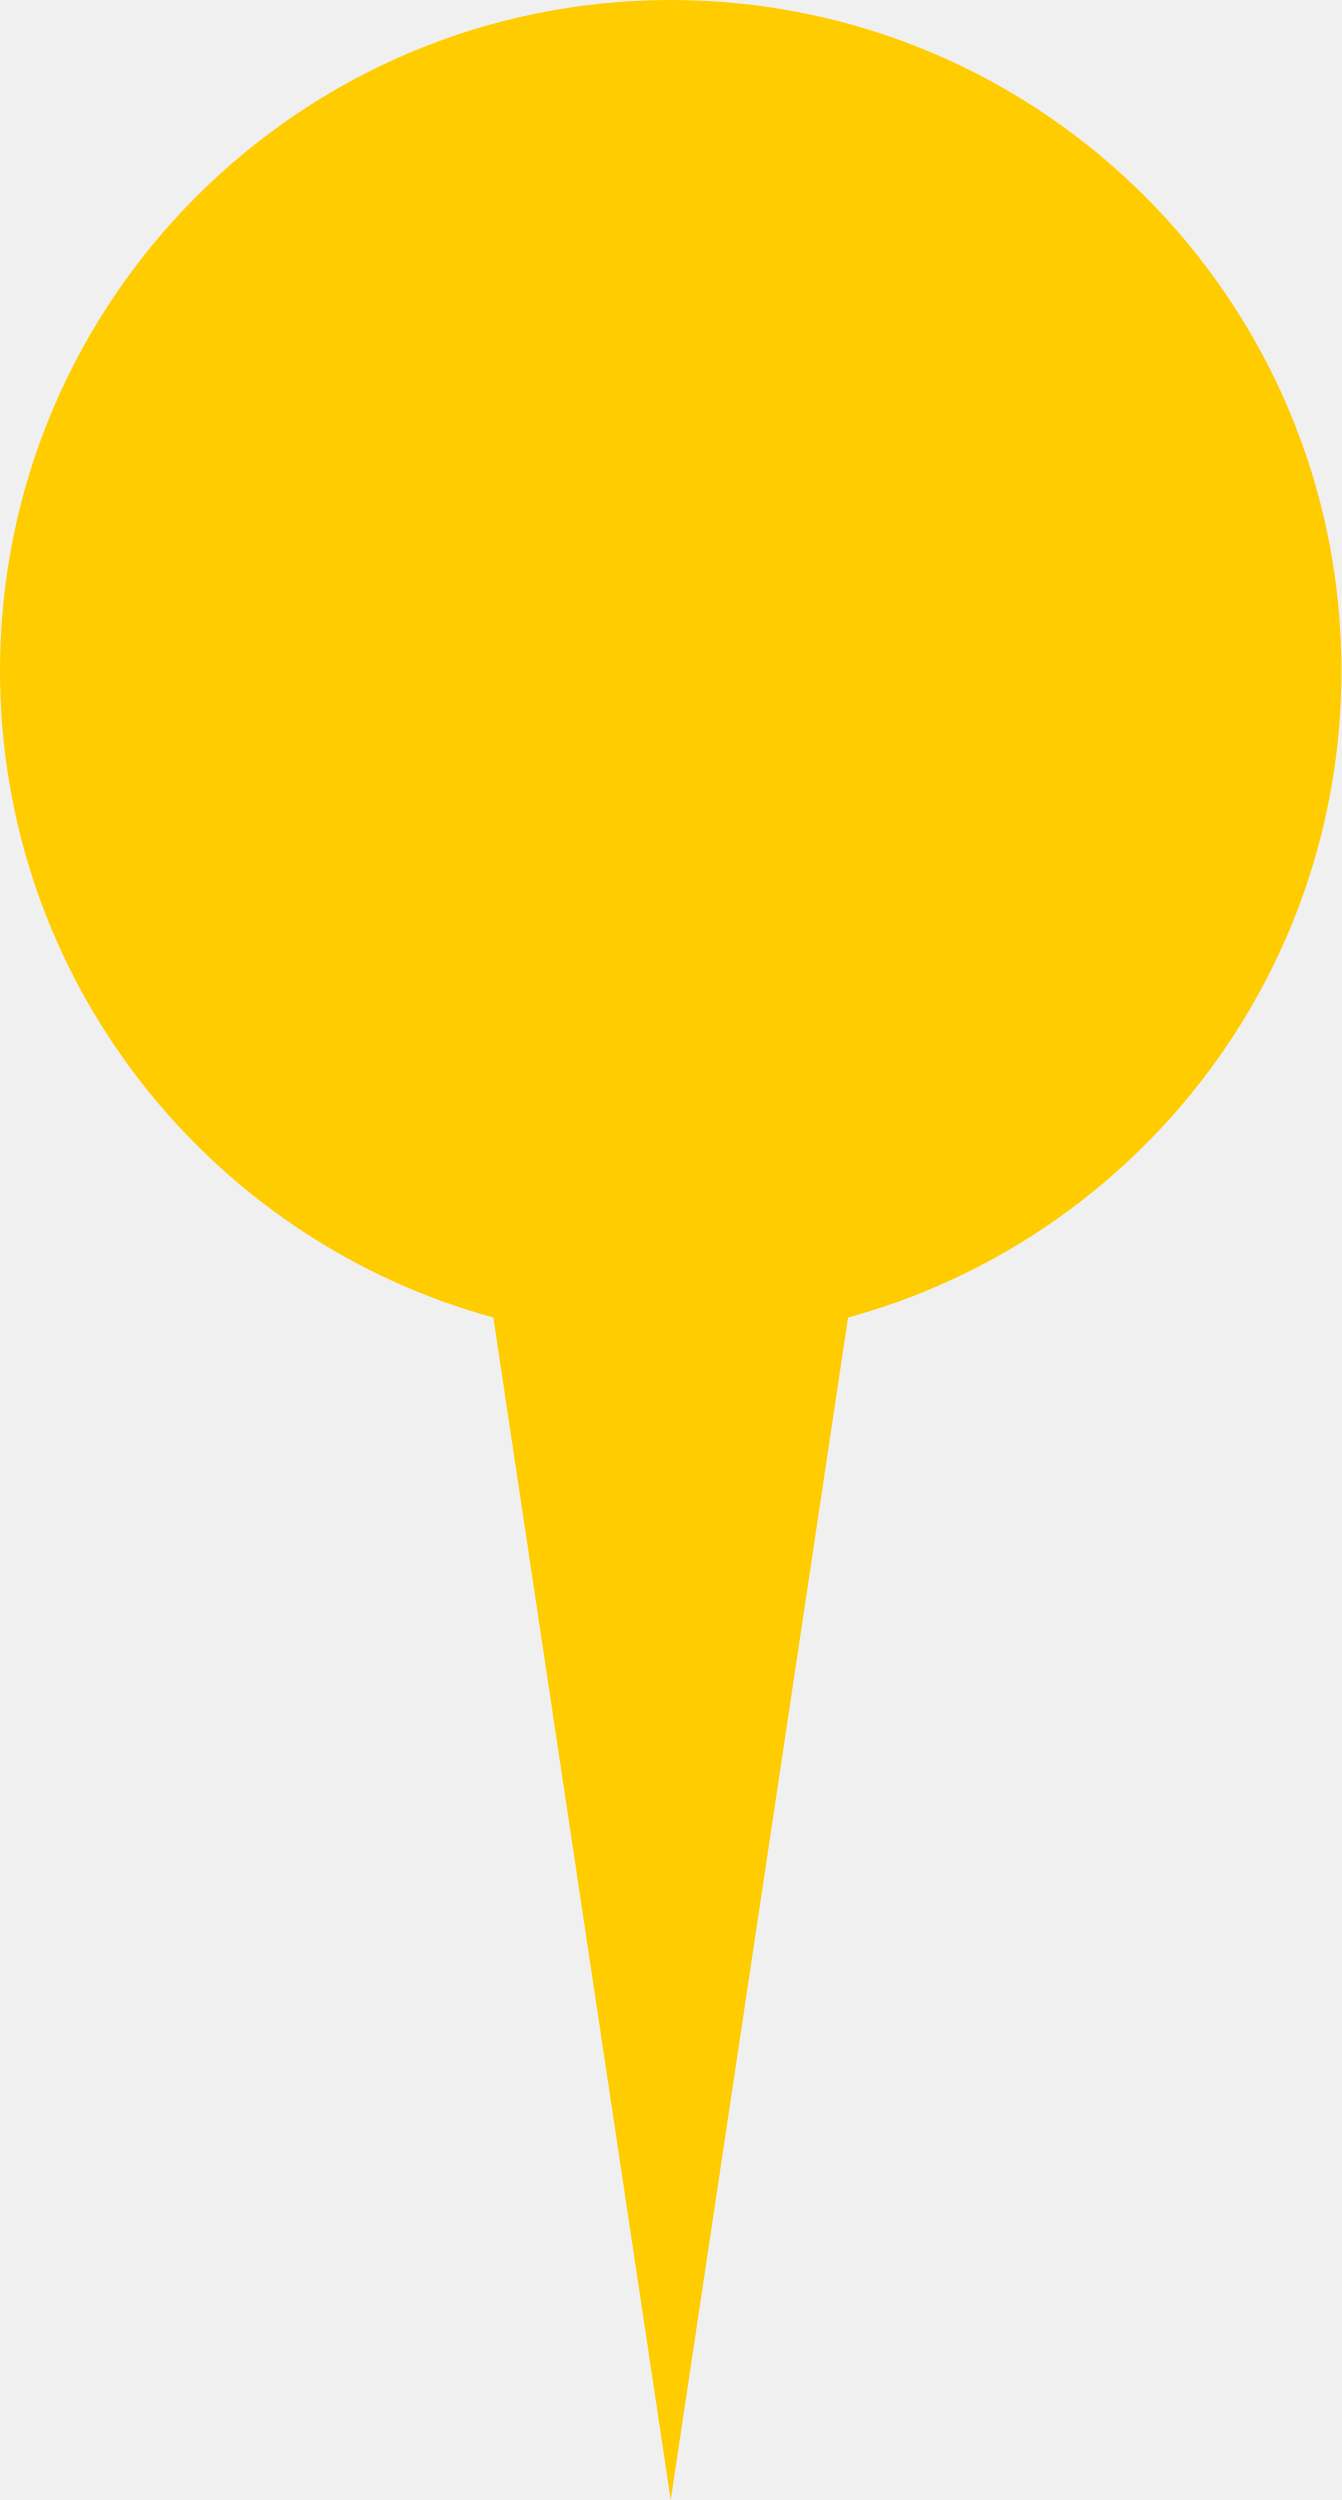
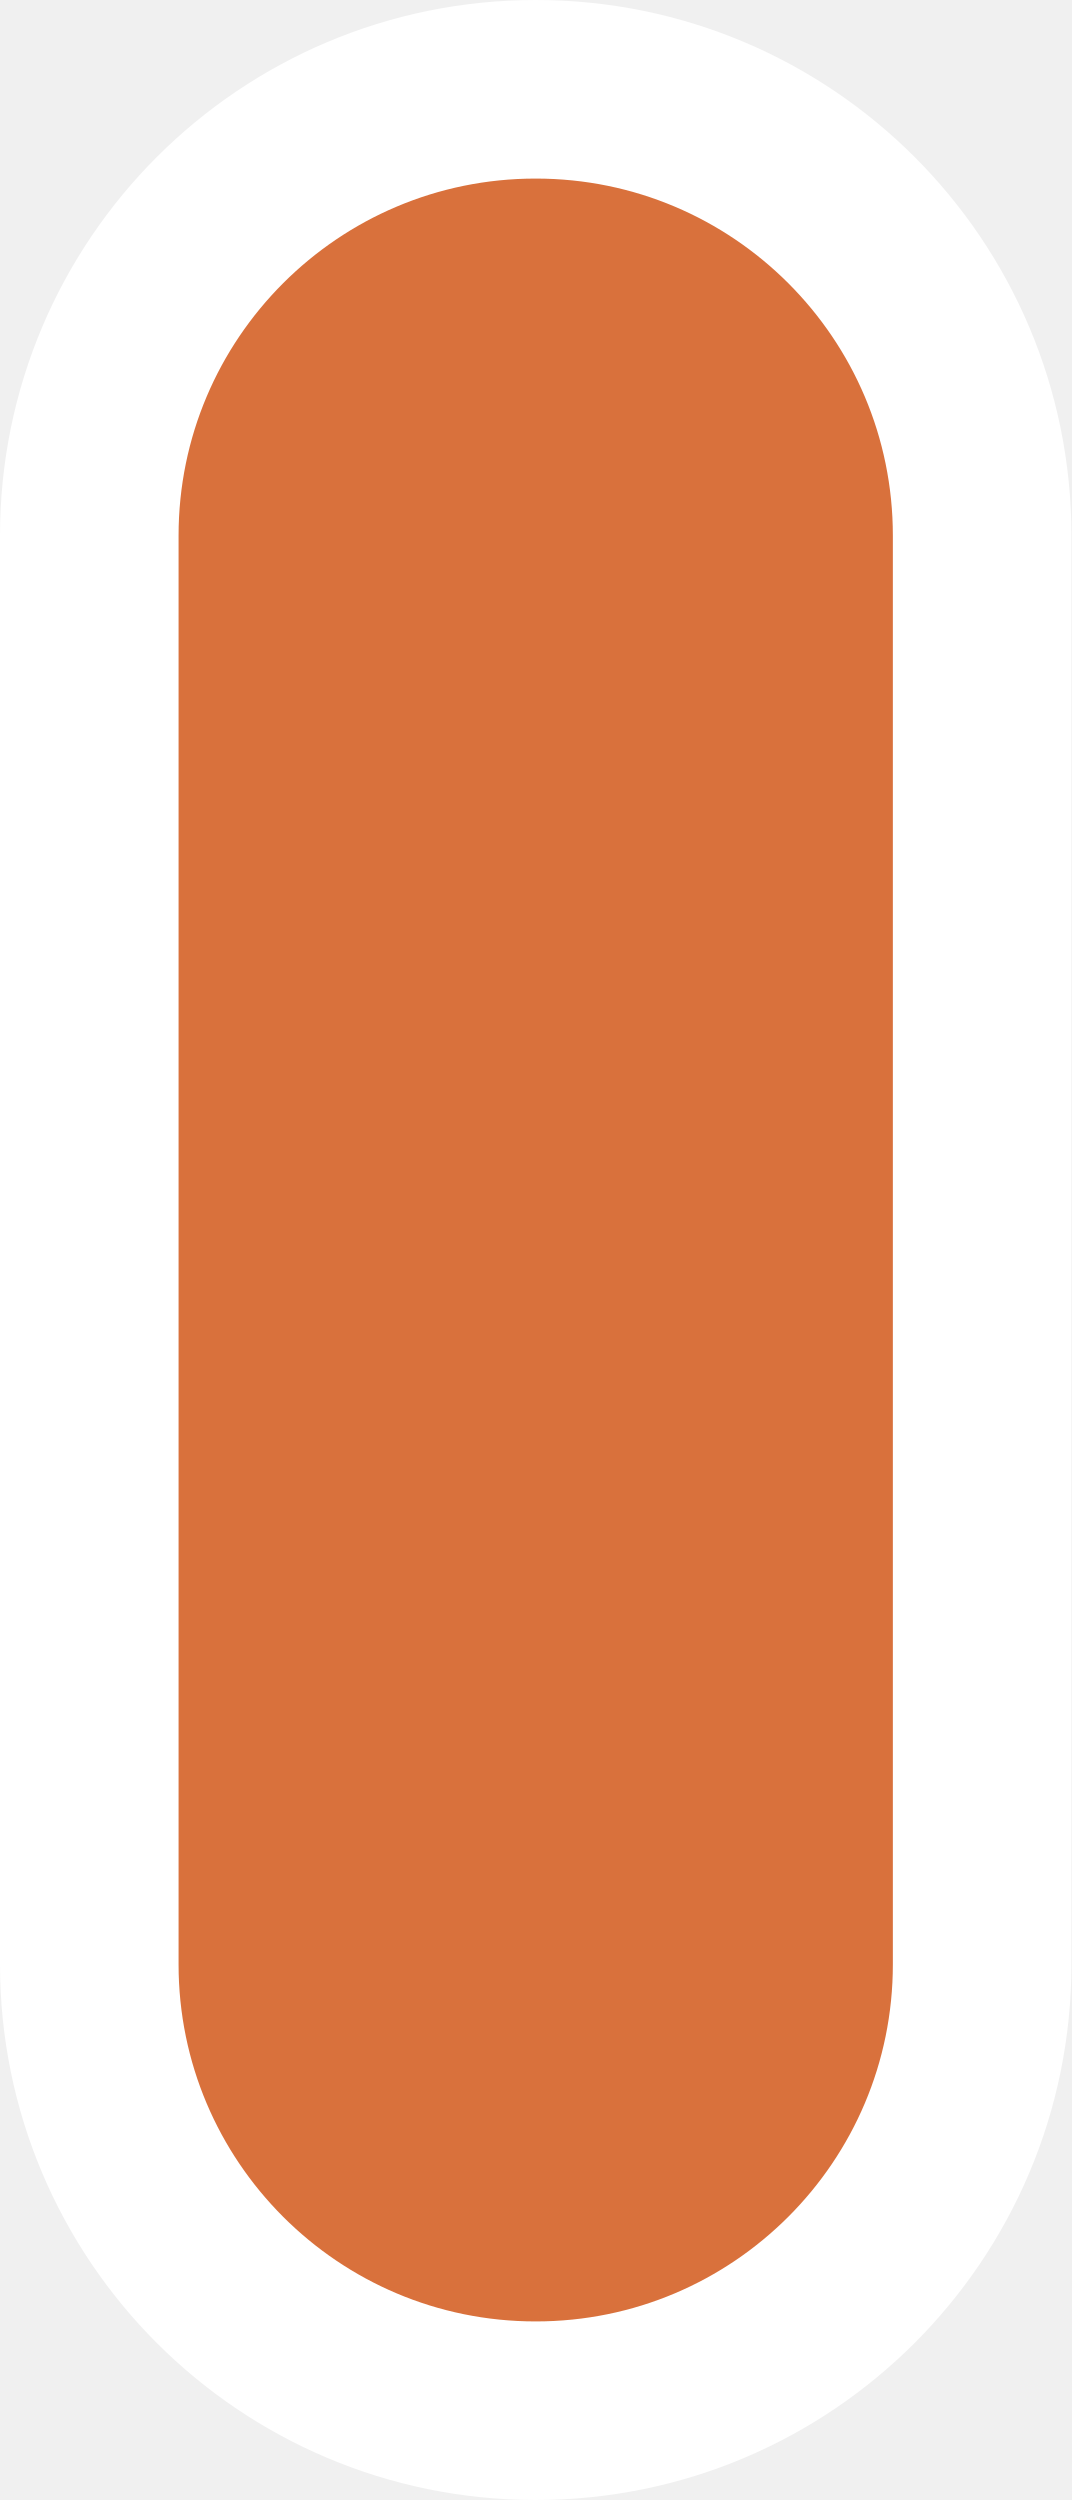
- <svg xmlns="http://www.w3.org/2000/svg" width="22" height="41" viewBox="0 0 22 41" fill="none">
-   <path d="M11 0C17.075 0 22 4.925 22 11C22 16.068 18.572 20.332 13.908 21.607L11 41L8.091 21.607C3.428 20.331 0 16.068 0 11C0 4.925 4.925 0 11 0Z" fill="#FFCC00" />
+ <svg xmlns="http://www.w3.org/2000/svg" width="12" height="28" viewBox="0 0 12 28" fill="none">
+   <rect x="1" y="1" width="10" height="26" rx="5" fill="#D9713C" stroke="white" stroke-width="2" />
</svg>
